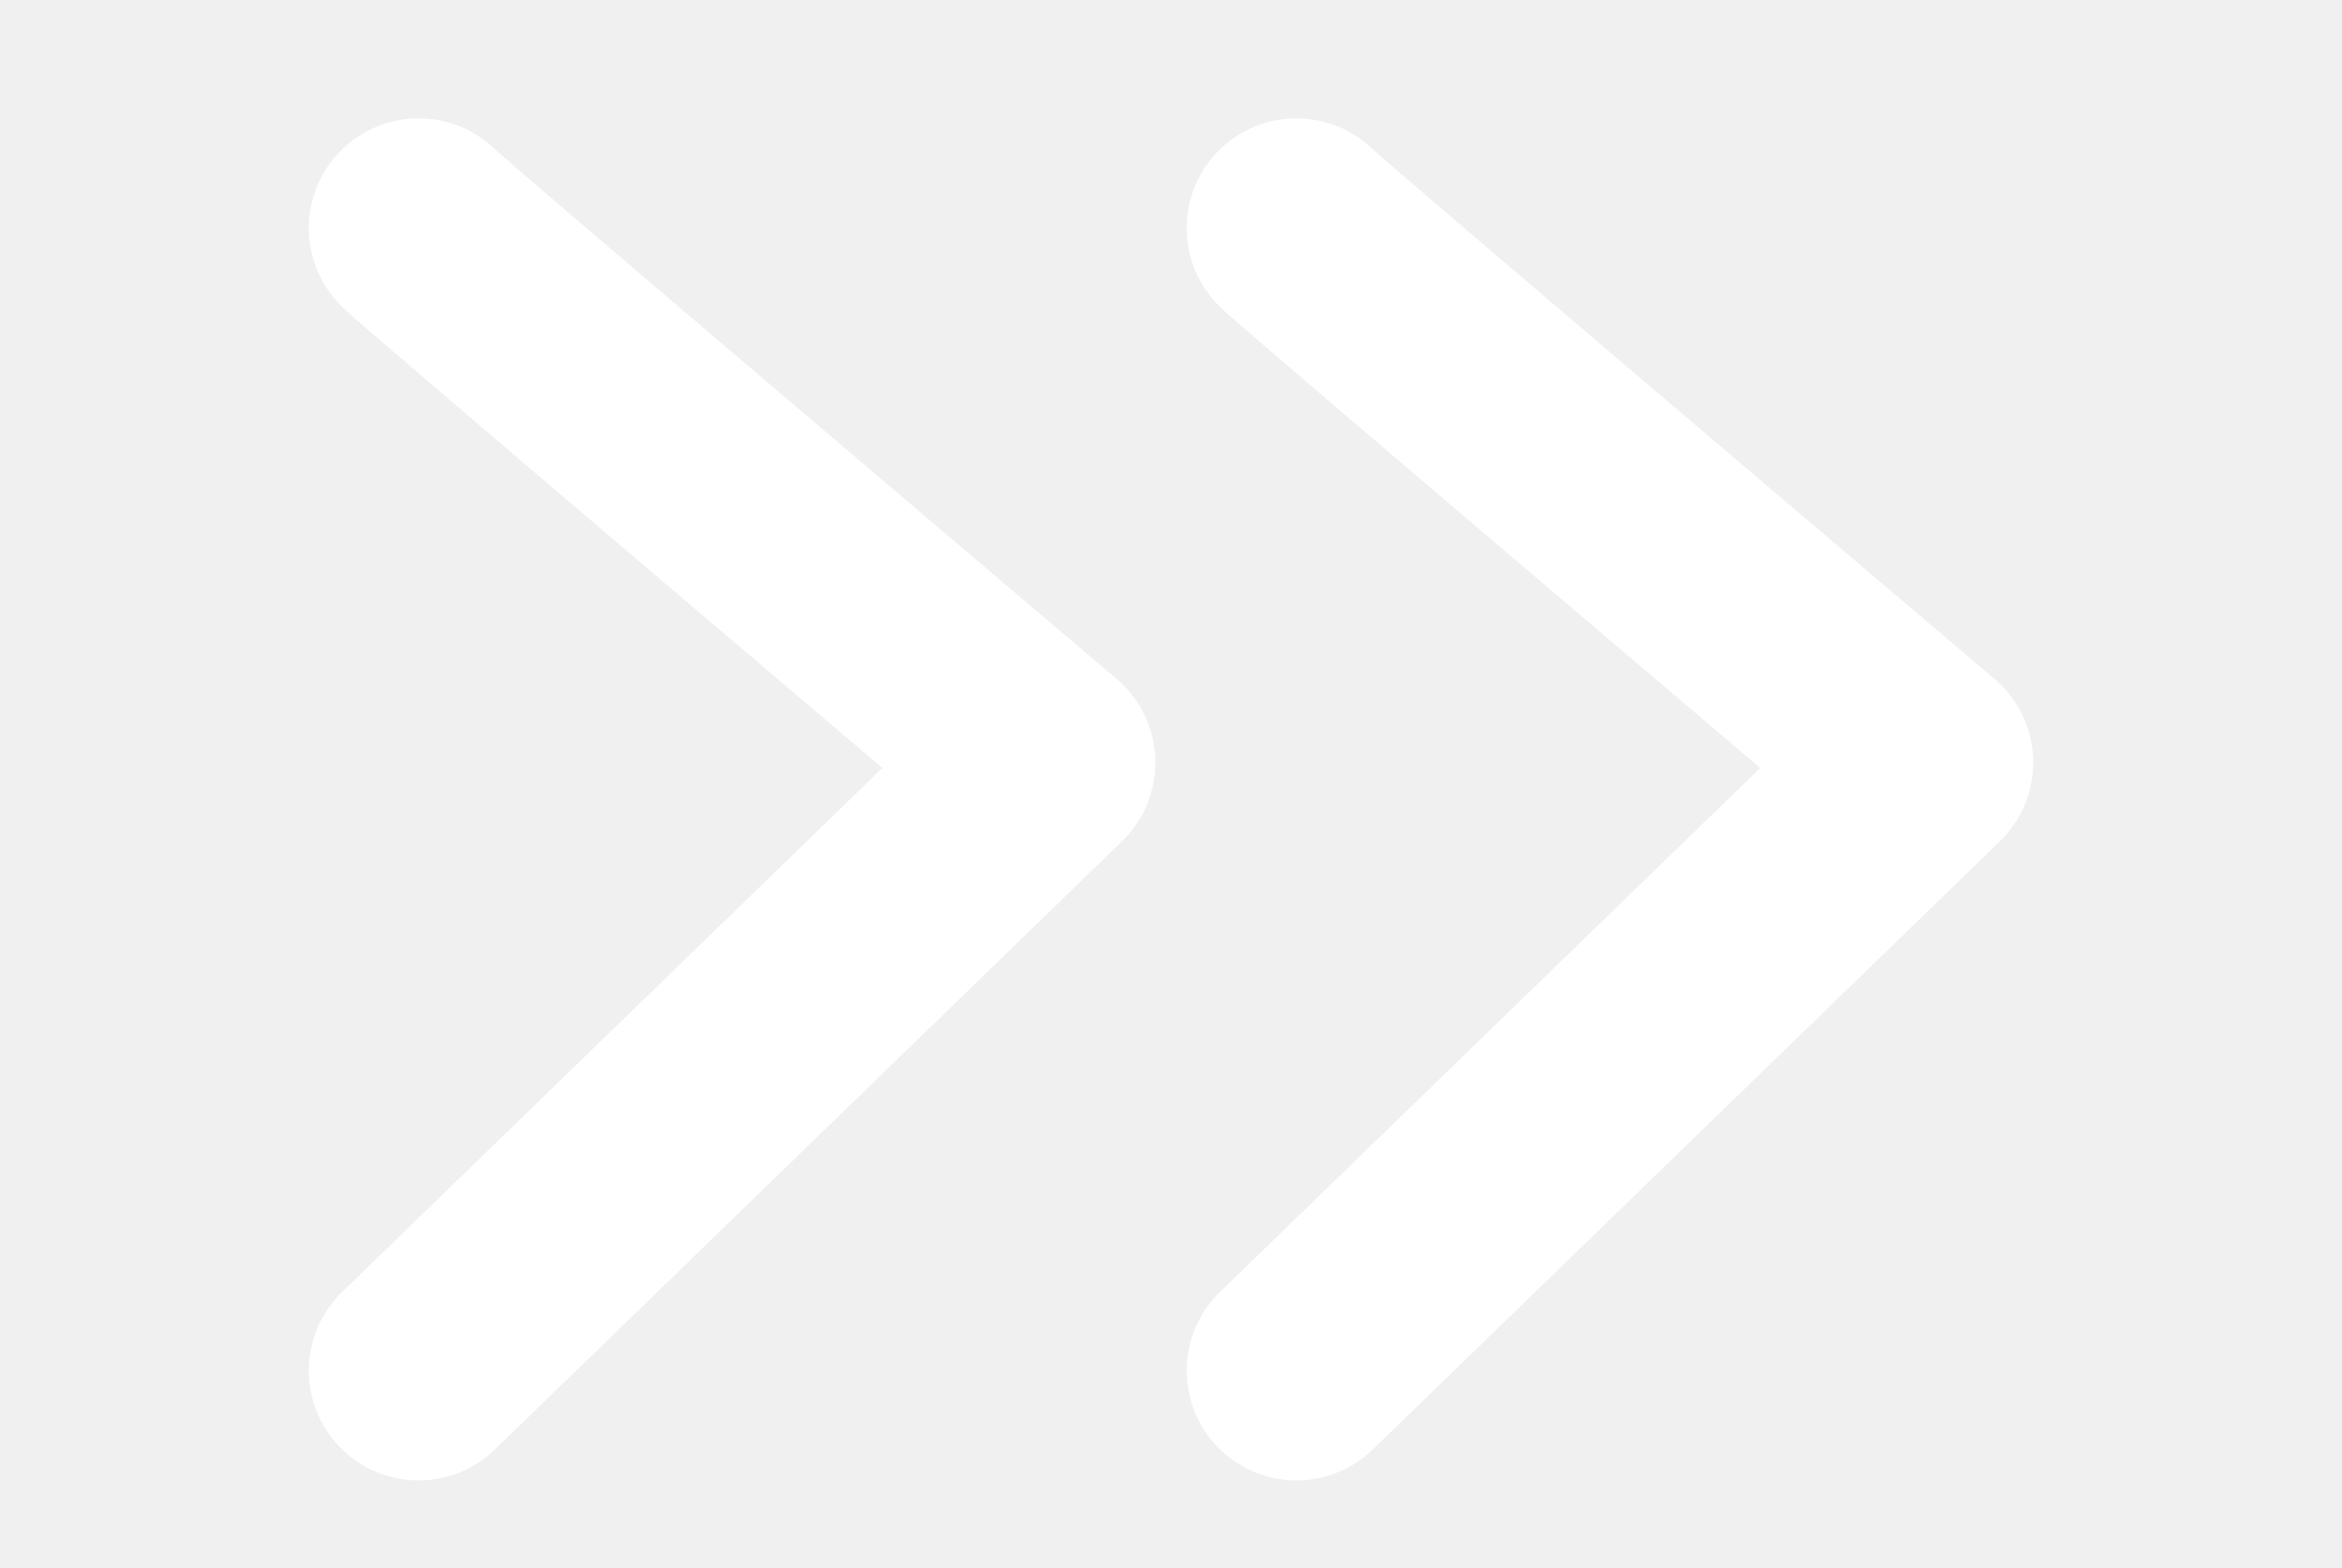
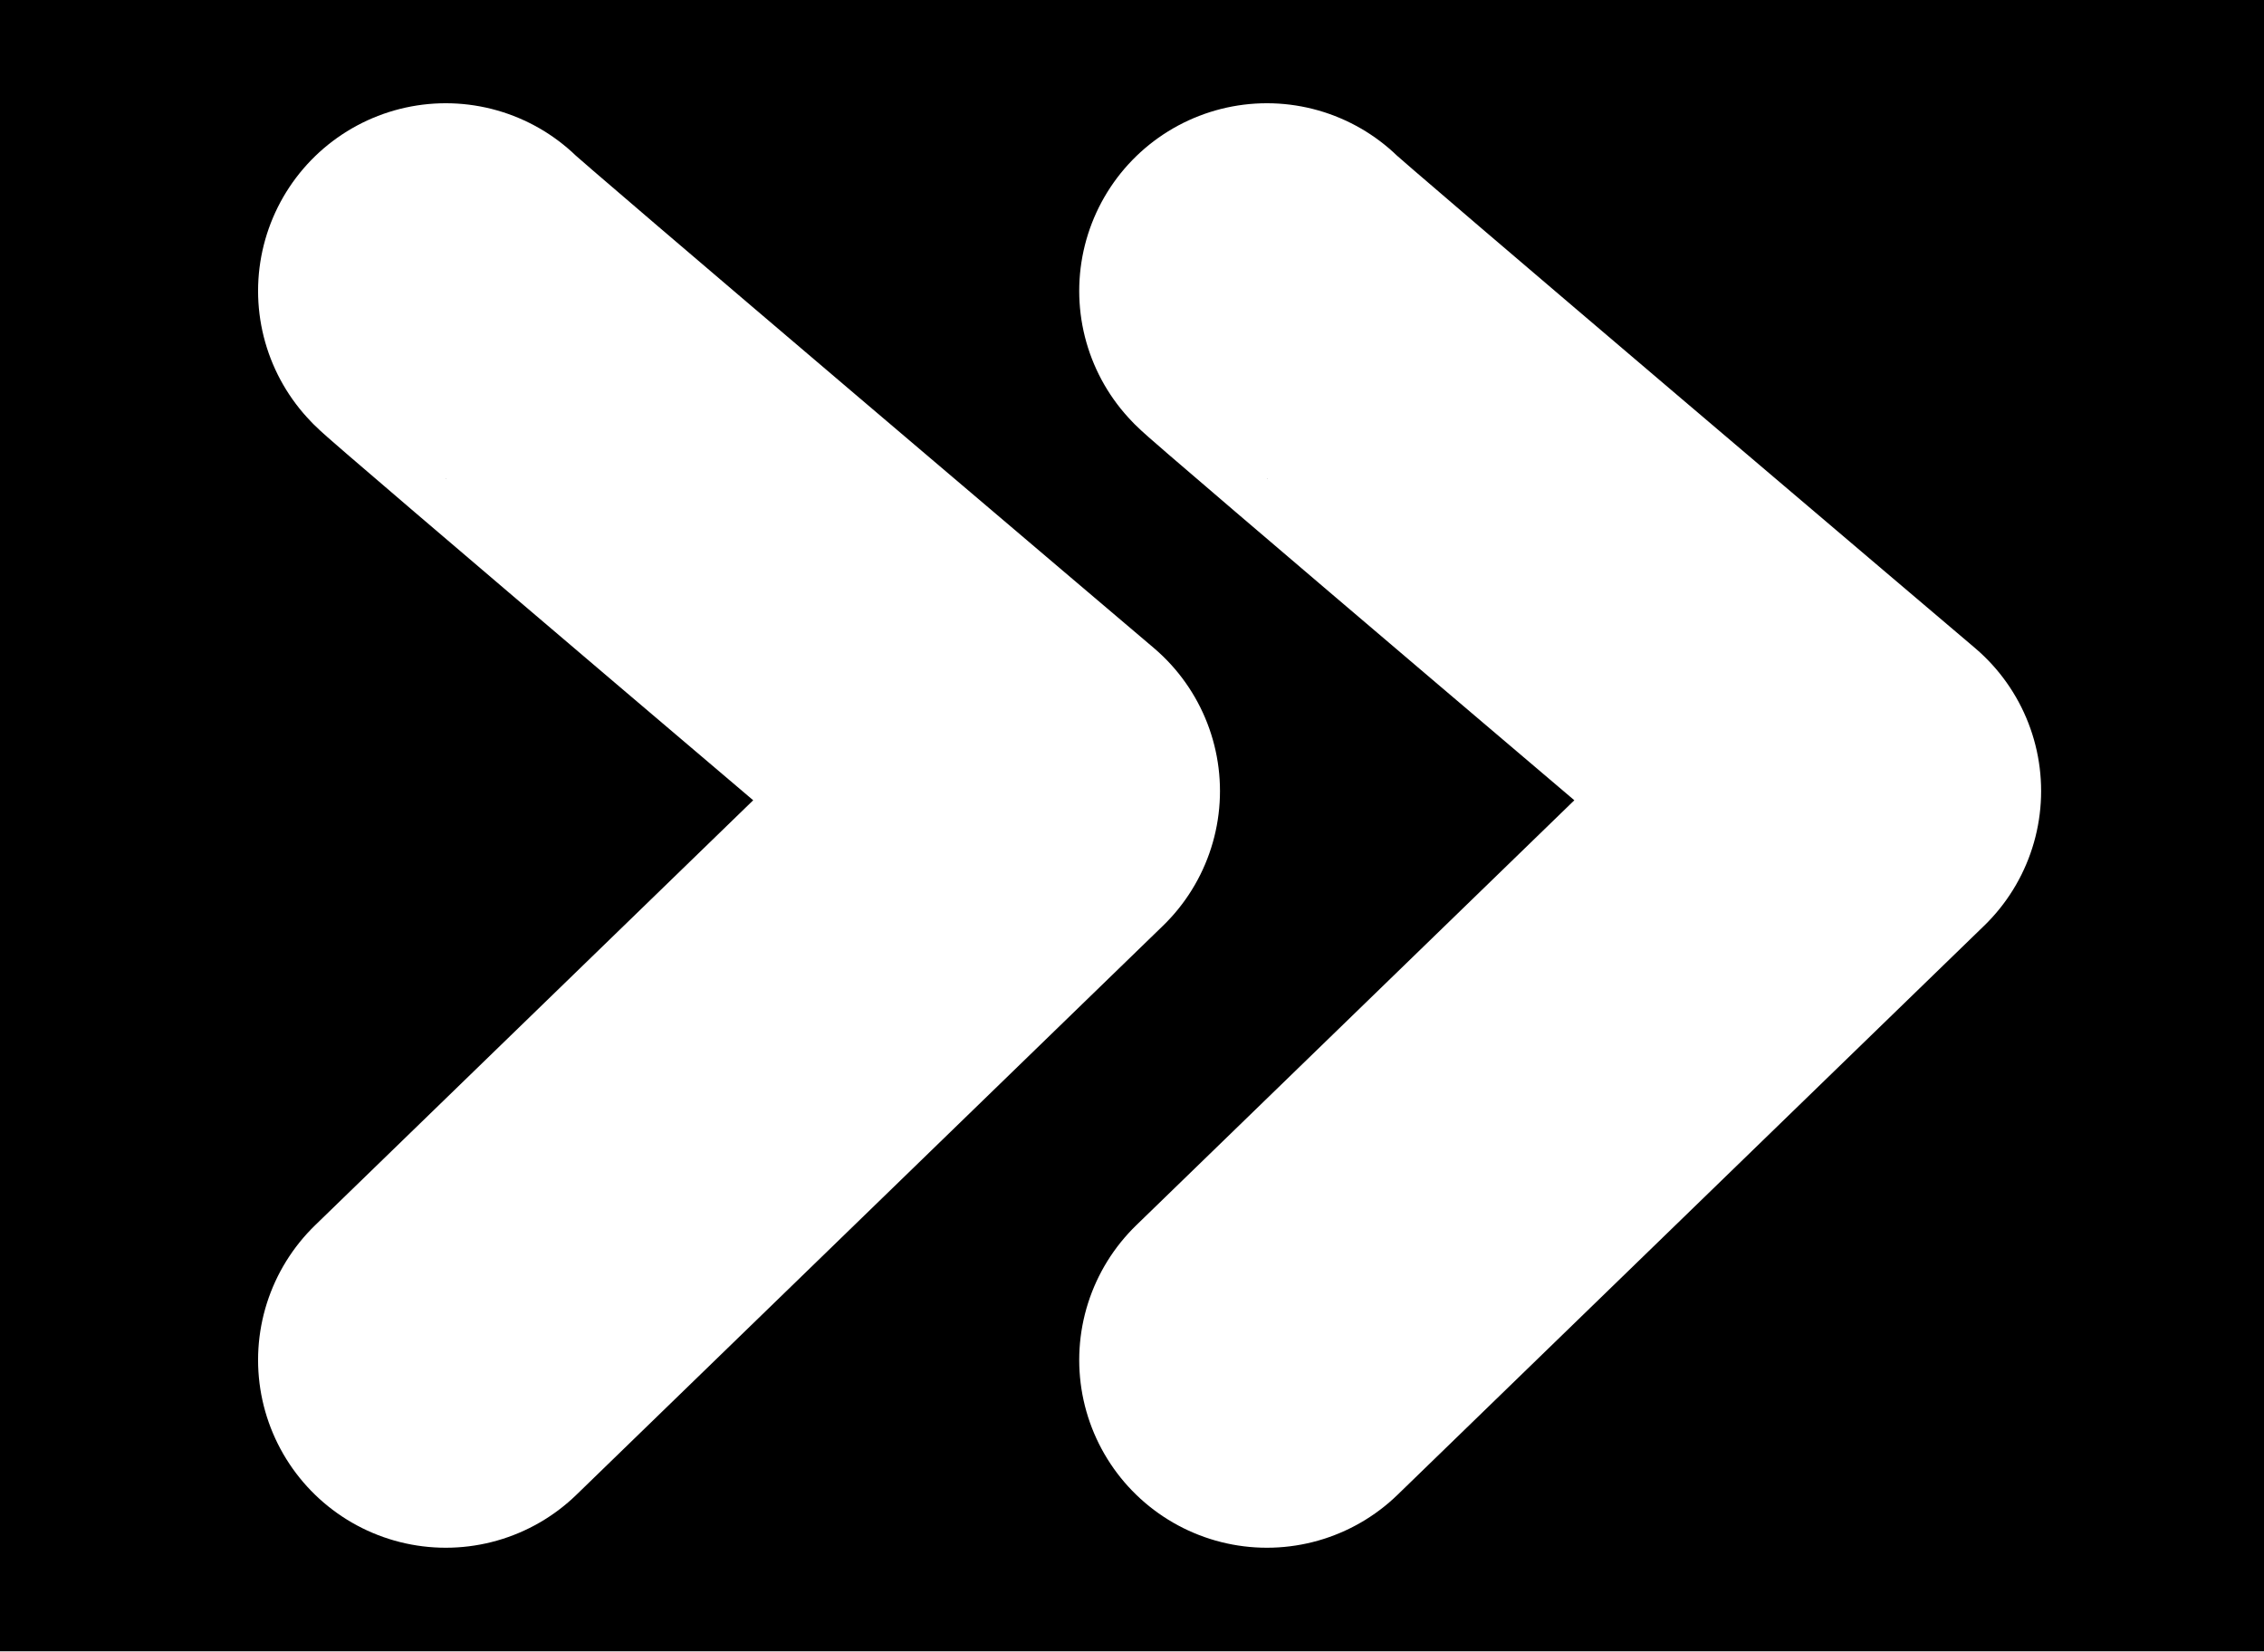
- <svg xmlns="http://www.w3.org/2000/svg" id="Layer_1" data-name="Layer 1" viewBox="0 0 747 500">
-   <defs>
-     <style>.cls-1{fill:none;stroke:#fff;stroke-linecap:round;stroke-linejoin:round;stroke-width:70px;}</style>
-   </defs>
-   <path class="cls-1" d="M413.5,72.75c-1,0,200,170.5,200,170.5l-200,194" />
-   <path class="cls-1" d="M133.5,72.75c-1,0,200,170.5,200,170.5l-200,194" />
+ <svg xmlns="http://www.w3.org/2000/svg" version="1.1" id="Layer_1" x="0px" y="0px" viewBox="0 0 772 563" style="enable-background:new 0 0 772 563;" xml:space="preserve">
+   <style type="text/css">
+ 	.st0{fill:none;stroke:#FFFFFF;stroke-width:128;stroke-linecap:round;stroke-linejoin:round;}
+ </style>
+   <g>
+     <rect width="772" height="563" />
+   </g>
+   <g>
+     <path class="st0" d="M432,99.2c-1,0,200,170.5,200,170.5l-200,194" />
+     <path class="st0" d="M152,99.2c-1,0,200,170.5,200,170.5l-200,194" />
+   </g>
</svg>
